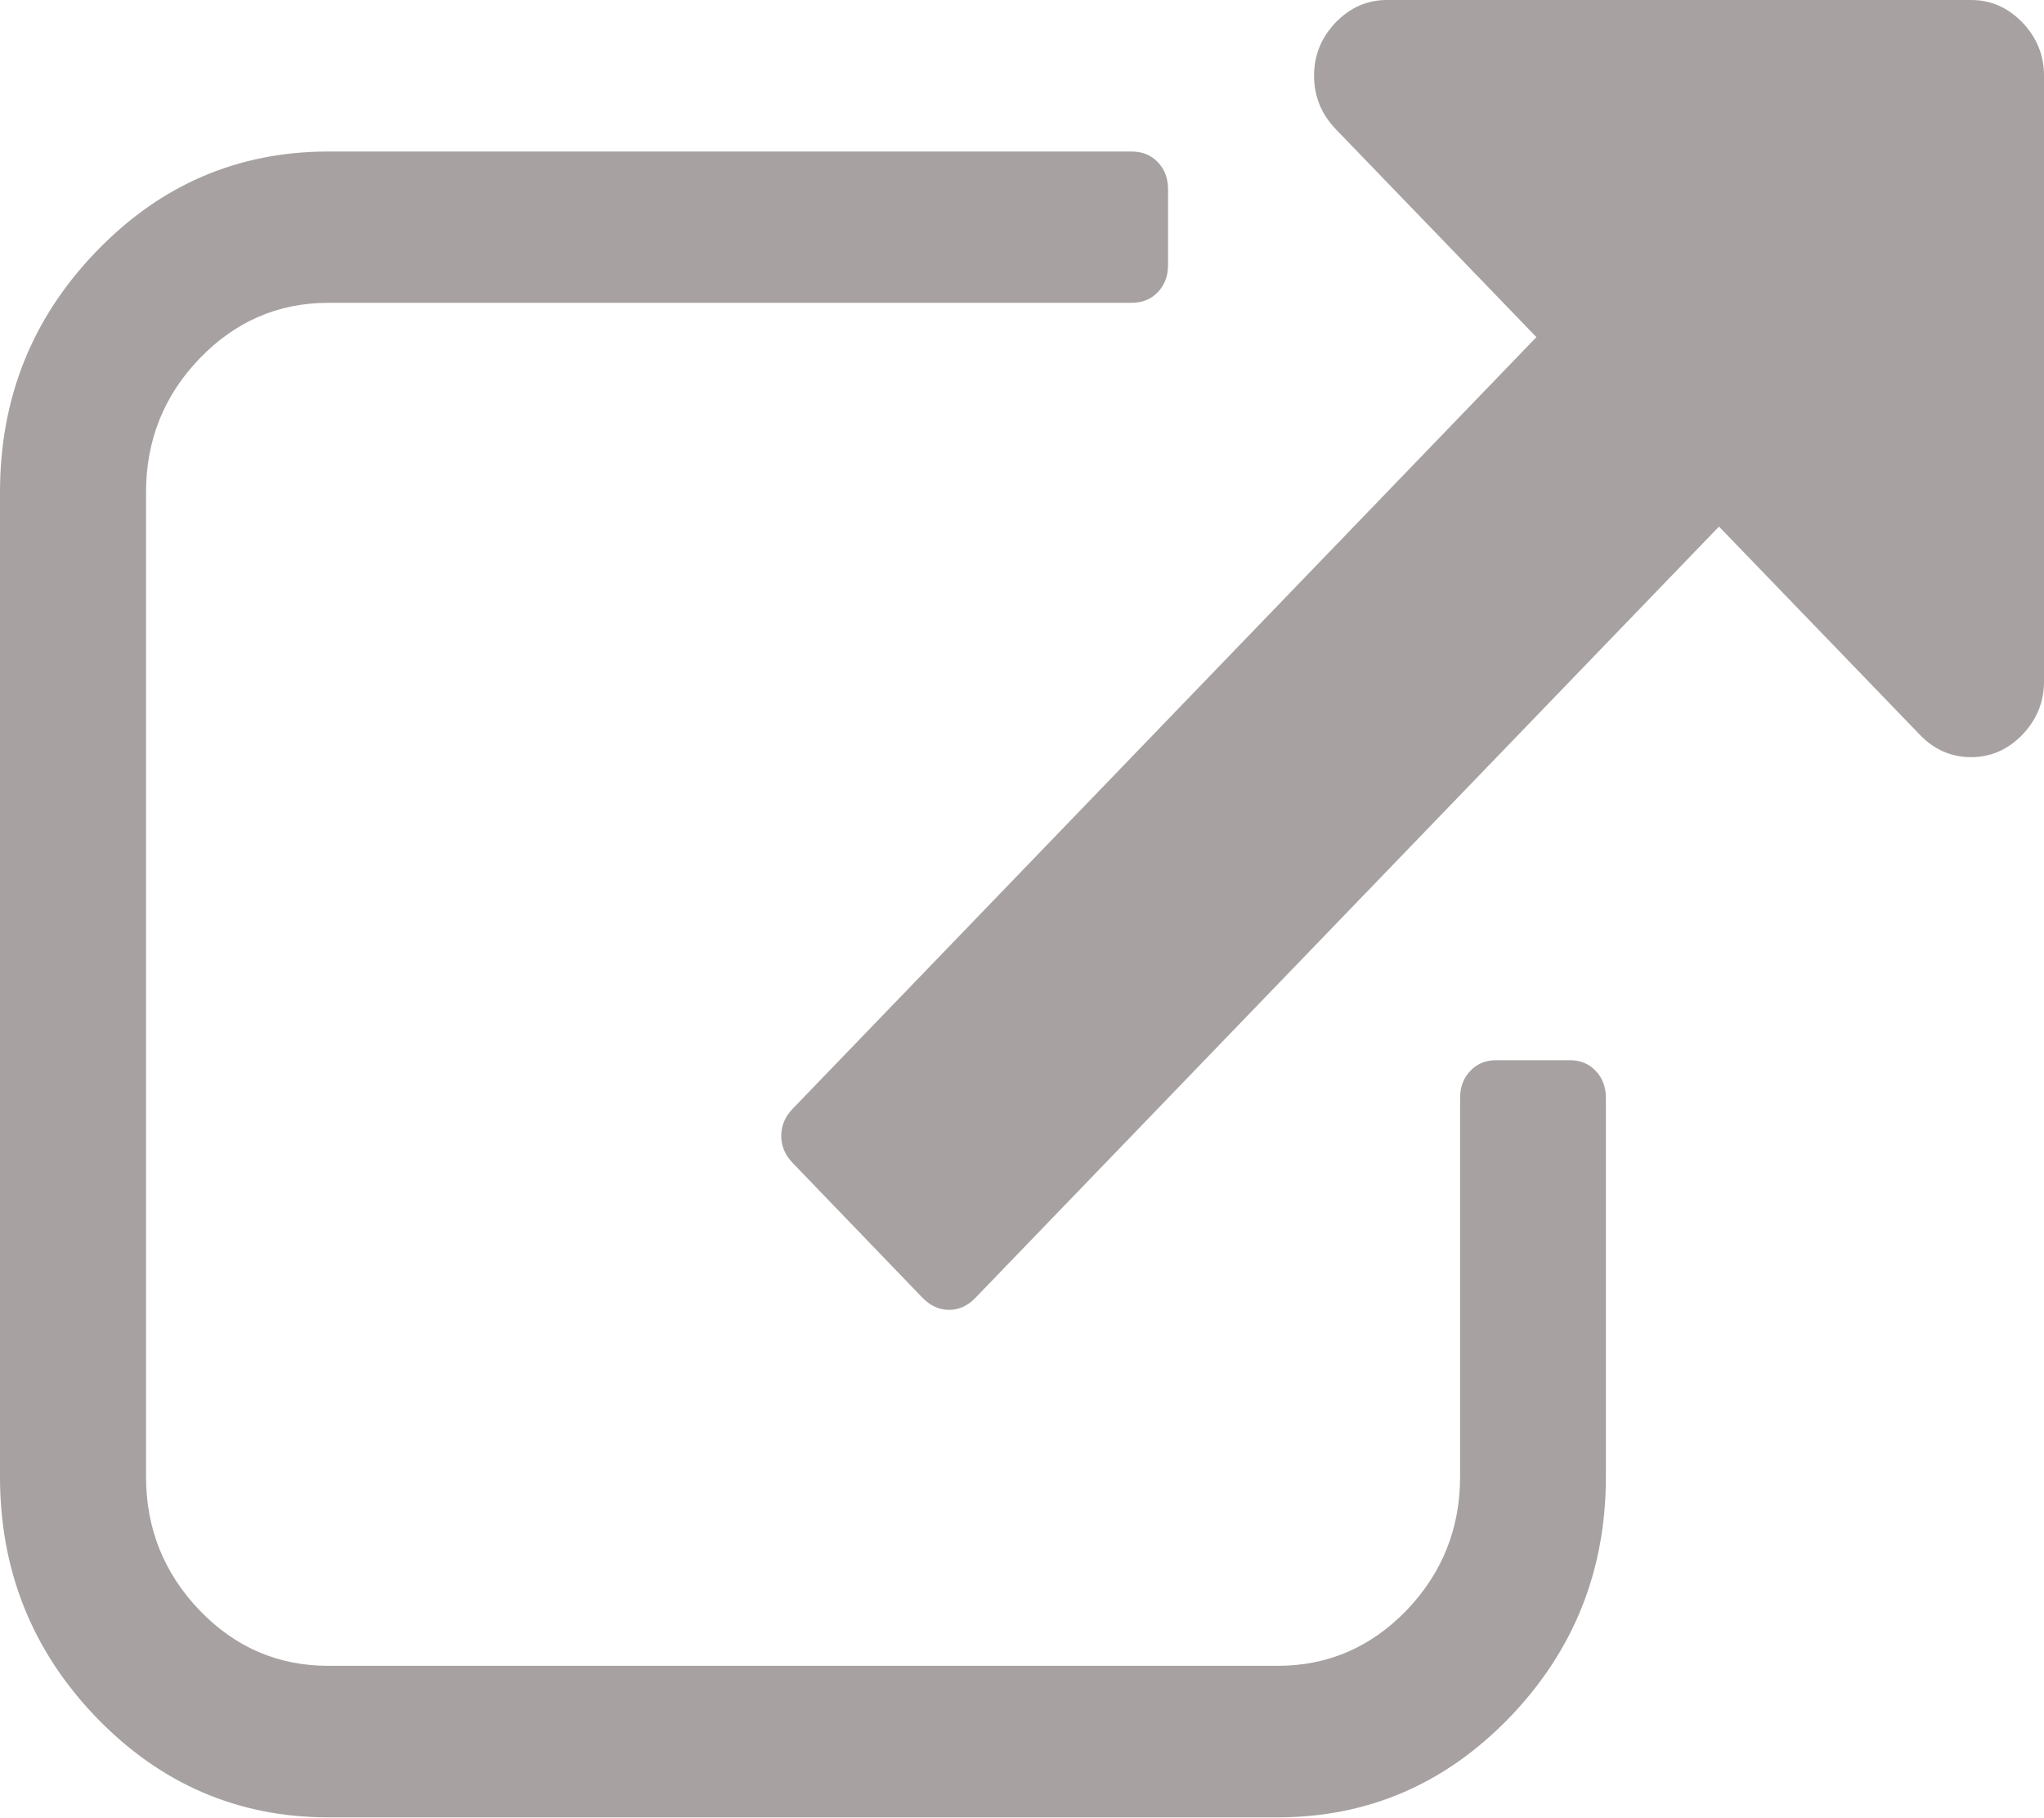
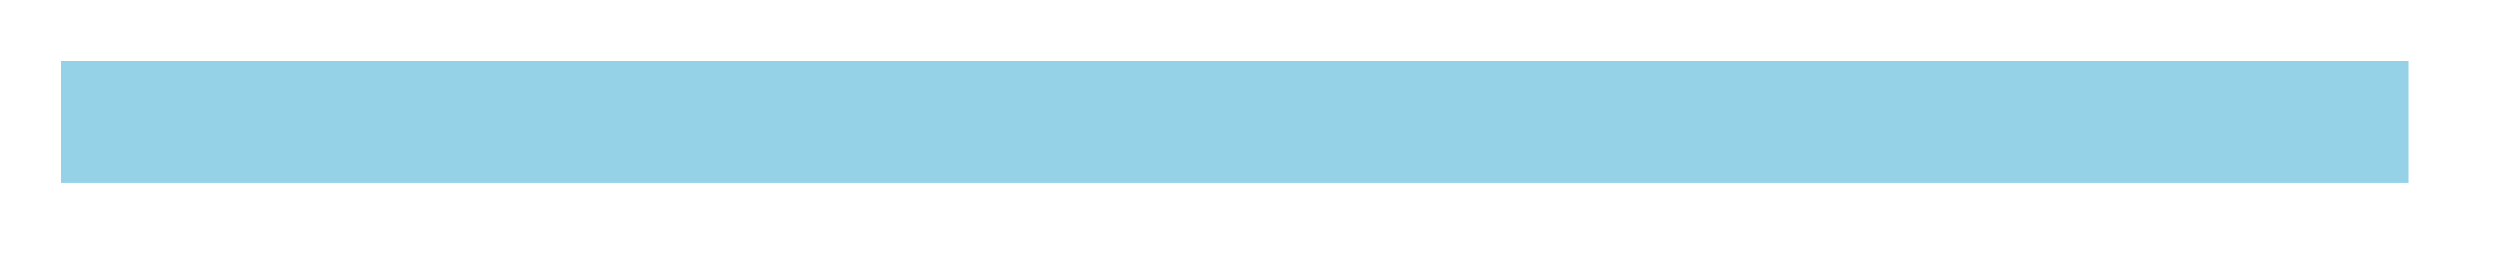
- <svg xmlns="http://www.w3.org/2000/svg" version="1.1" width="9px" height="8px">
-   <g transform="matrix(1 0 0 1 -1115 -5588 )">
-     <path d="M 7.026 4.714  C 7.056 4.745  7.071 4.785  7.071 4.833  L 7.071 6.5  C 7.071 6.913  6.93 7.266  6.647 7.56  C 6.364 7.853  6.023 8  5.625 8  L 1.446 8  C 1.048 8  0.707 7.853  0.424 7.56  C 0.141 7.266  0 6.913  0 6.5  L 0 2.167  C 0 1.753  0.141 1.4  0.424 1.107  C 0.707 0.813  1.048 0.667  1.446 0.667  L 4.982 0.667  C 5.029 0.667  5.068 0.682  5.098 0.714  C 5.128 0.745  5.143 0.785  5.143 0.833  L 5.143 1.167  C 5.143 1.215  5.128 1.255  5.098 1.286  C 5.068 1.318  5.029 1.333  4.982 1.333  L 1.446 1.333  C 1.225 1.333  1.036 1.415  0.879 1.578  C 0.722 1.741  0.643 1.938  0.643 2.167  L 0.643 6.5  C 0.643 6.729  0.722 6.925  0.879 7.089  C 1.036 7.252  1.225 7.333  1.446 7.333  L 5.625 7.333  C 5.846 7.333  6.035 7.252  6.193 7.089  C 6.35 6.925  6.429 6.729  6.429 6.5  L 6.429 4.833  C 6.429 4.785  6.444 4.745  6.474 4.714  C 6.504 4.682  6.542 4.667  6.589 4.667  L 6.911 4.667  C 6.958 4.667  6.996 4.682  7.026 4.714  Z M 8.905 0.099  C 8.968 0.165  9 0.243  9 0.333  L 9 3  C 9 3.09  8.968 3.168  8.905 3.234  C 8.841 3.3  8.766 3.333  8.679 3.333  C 8.592 3.333  8.516 3.3  8.453 3.234  L 7.569 2.318  L 4.294 5.714  C 4.261 5.748  4.222 5.766  4.179 5.766  C 4.135 5.766  4.097 5.748  4.063 5.714  L 3.491 5.12  C 3.457 5.085  3.44 5.045  3.44 5  C 3.44 4.955  3.457 4.915  3.491 4.88  L 6.765 1.484  L 5.881 0.568  C 5.818 0.502  5.786 0.424  5.786 0.333  C 5.786 0.243  5.818 0.165  5.881 0.099  C 5.945 0.033  6.02 0  6.107 0  L 8.679 0  C 8.766 0  8.841 0.033  8.905 0.099  Z " fill-rule="nonzero" fill="#a7a1a1" stroke="none" transform="matrix(1 0 0 1 1115 5588 )" />
+ <svg xmlns="http://www.w3.org/2000/svg" version="1.1" width="82px" height="9px">
+   <g transform="matrix(1 0 0 1 -484 -4362 )">
+     <path d="M 486 4366  L 563 4366  " stroke-width="4" stroke="#96d2e7" fill="none" />
  </g>
</svg>
